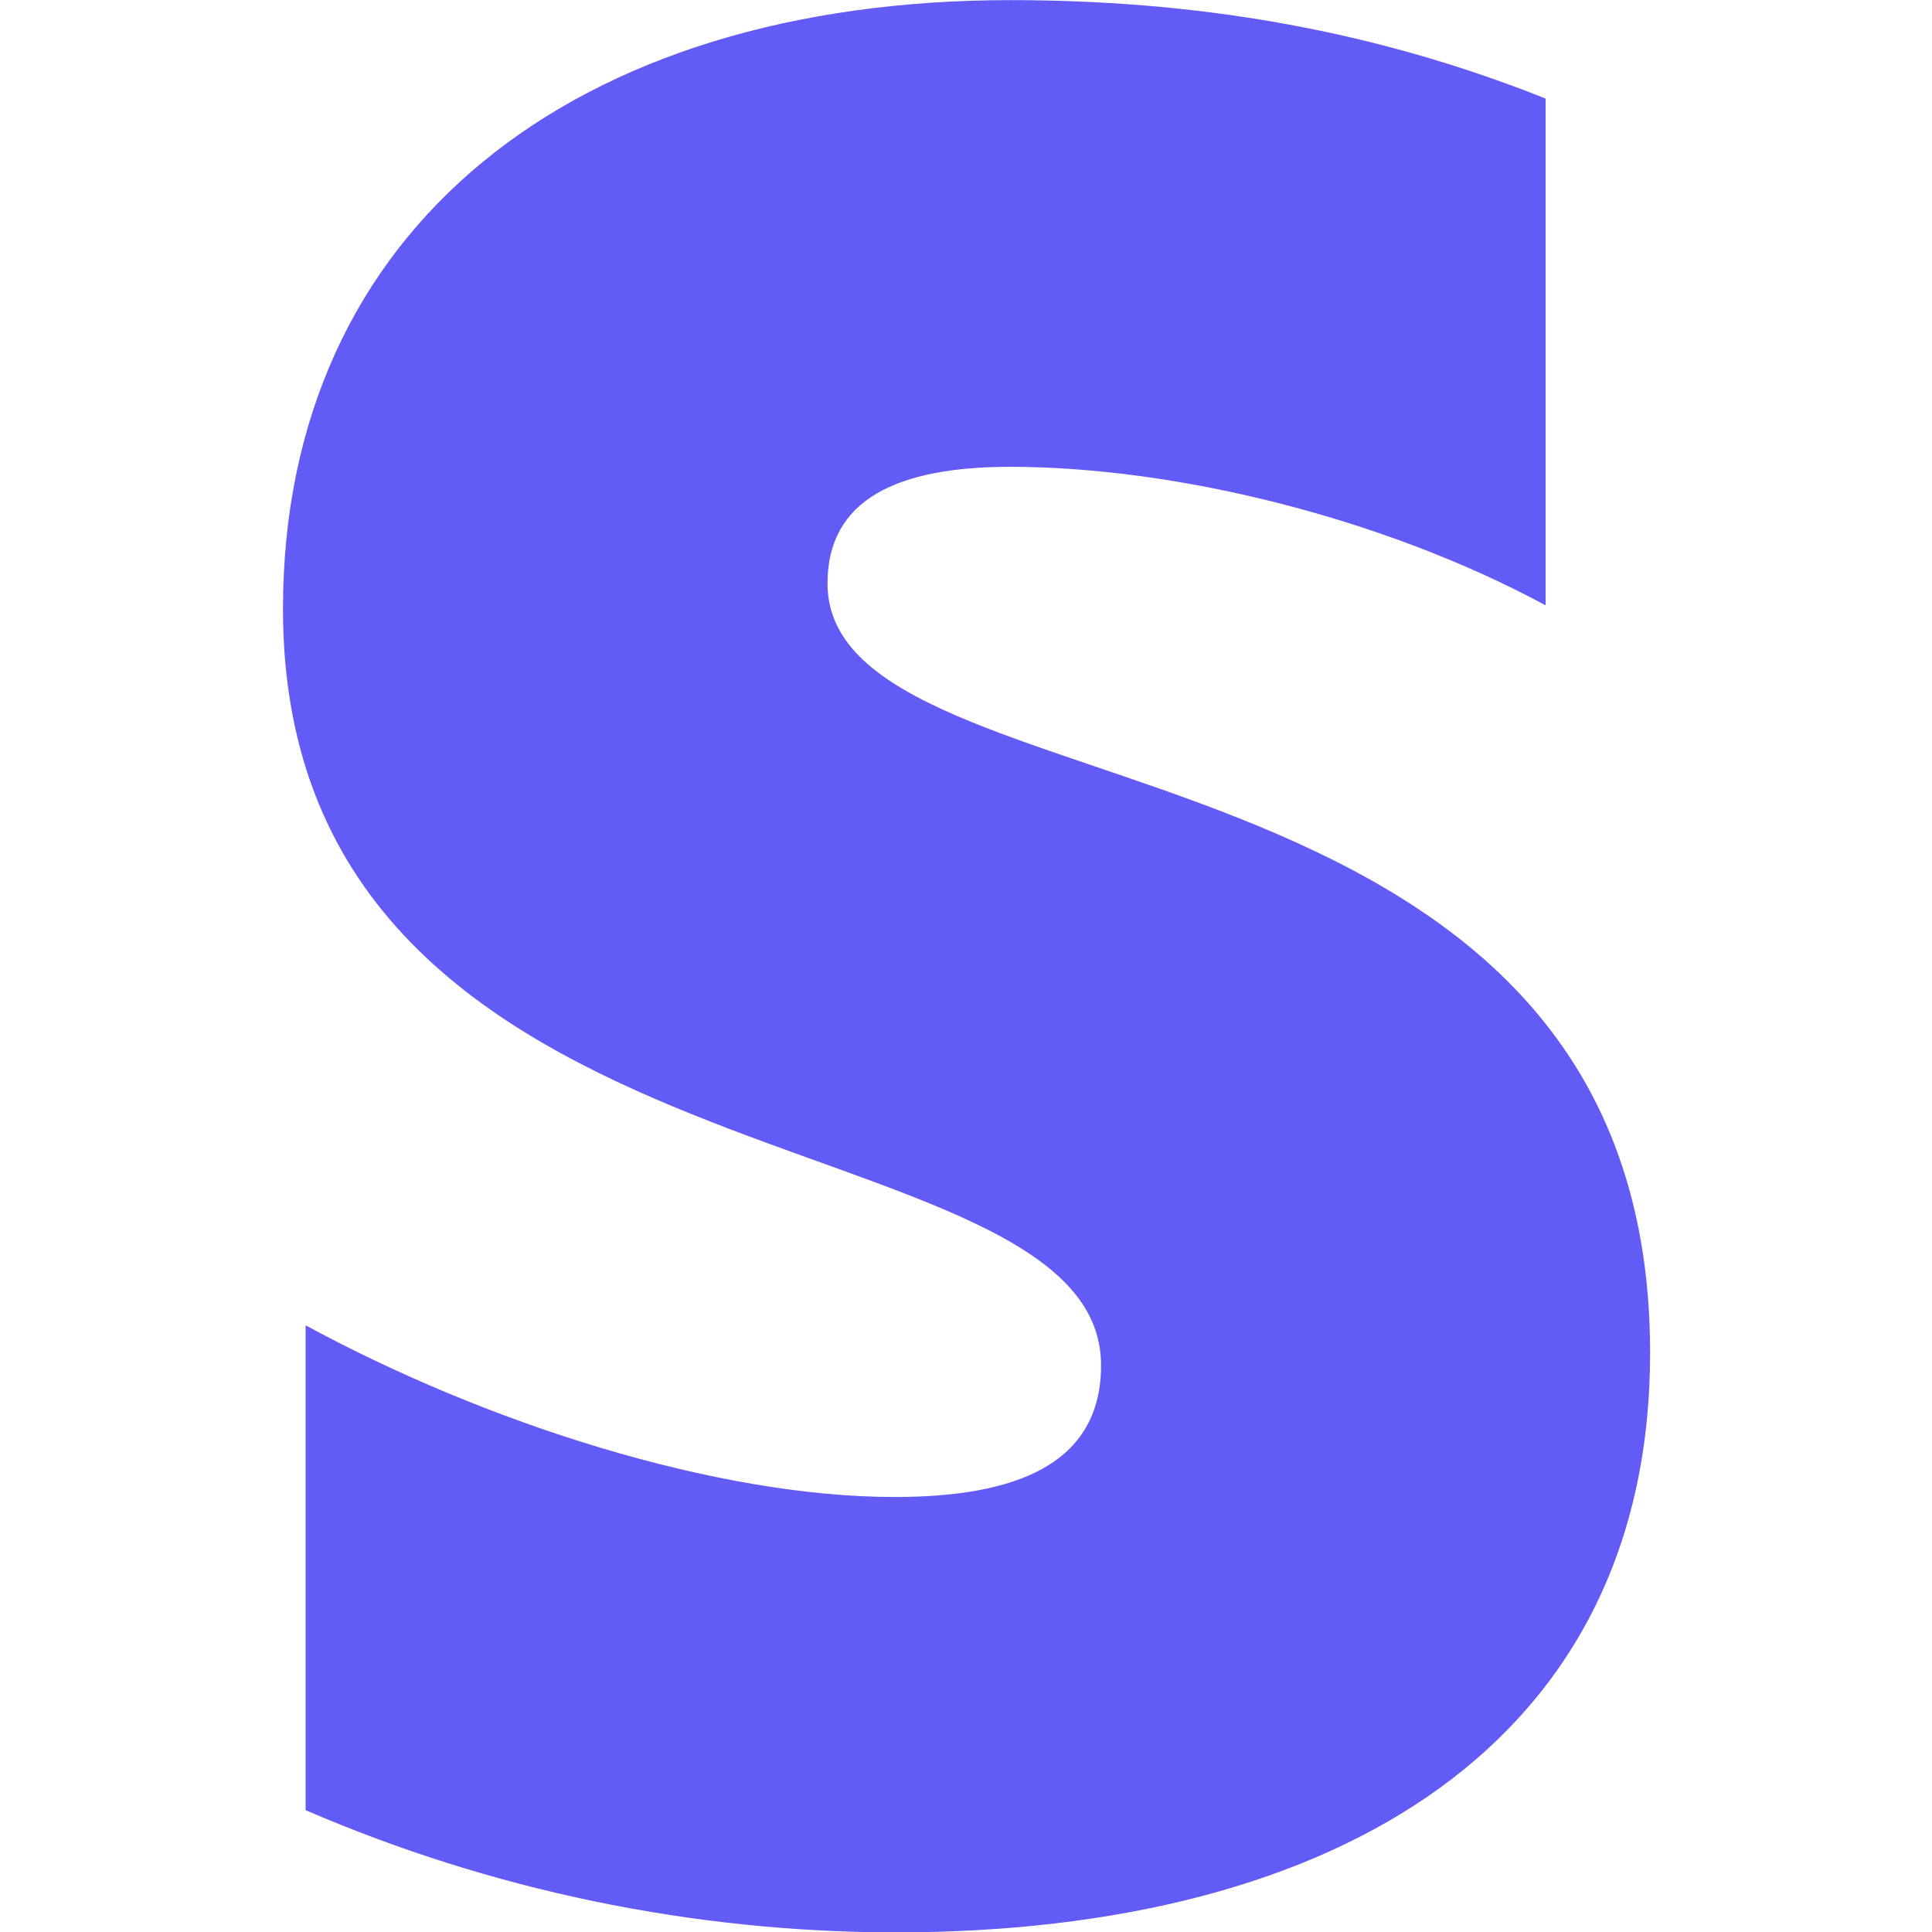
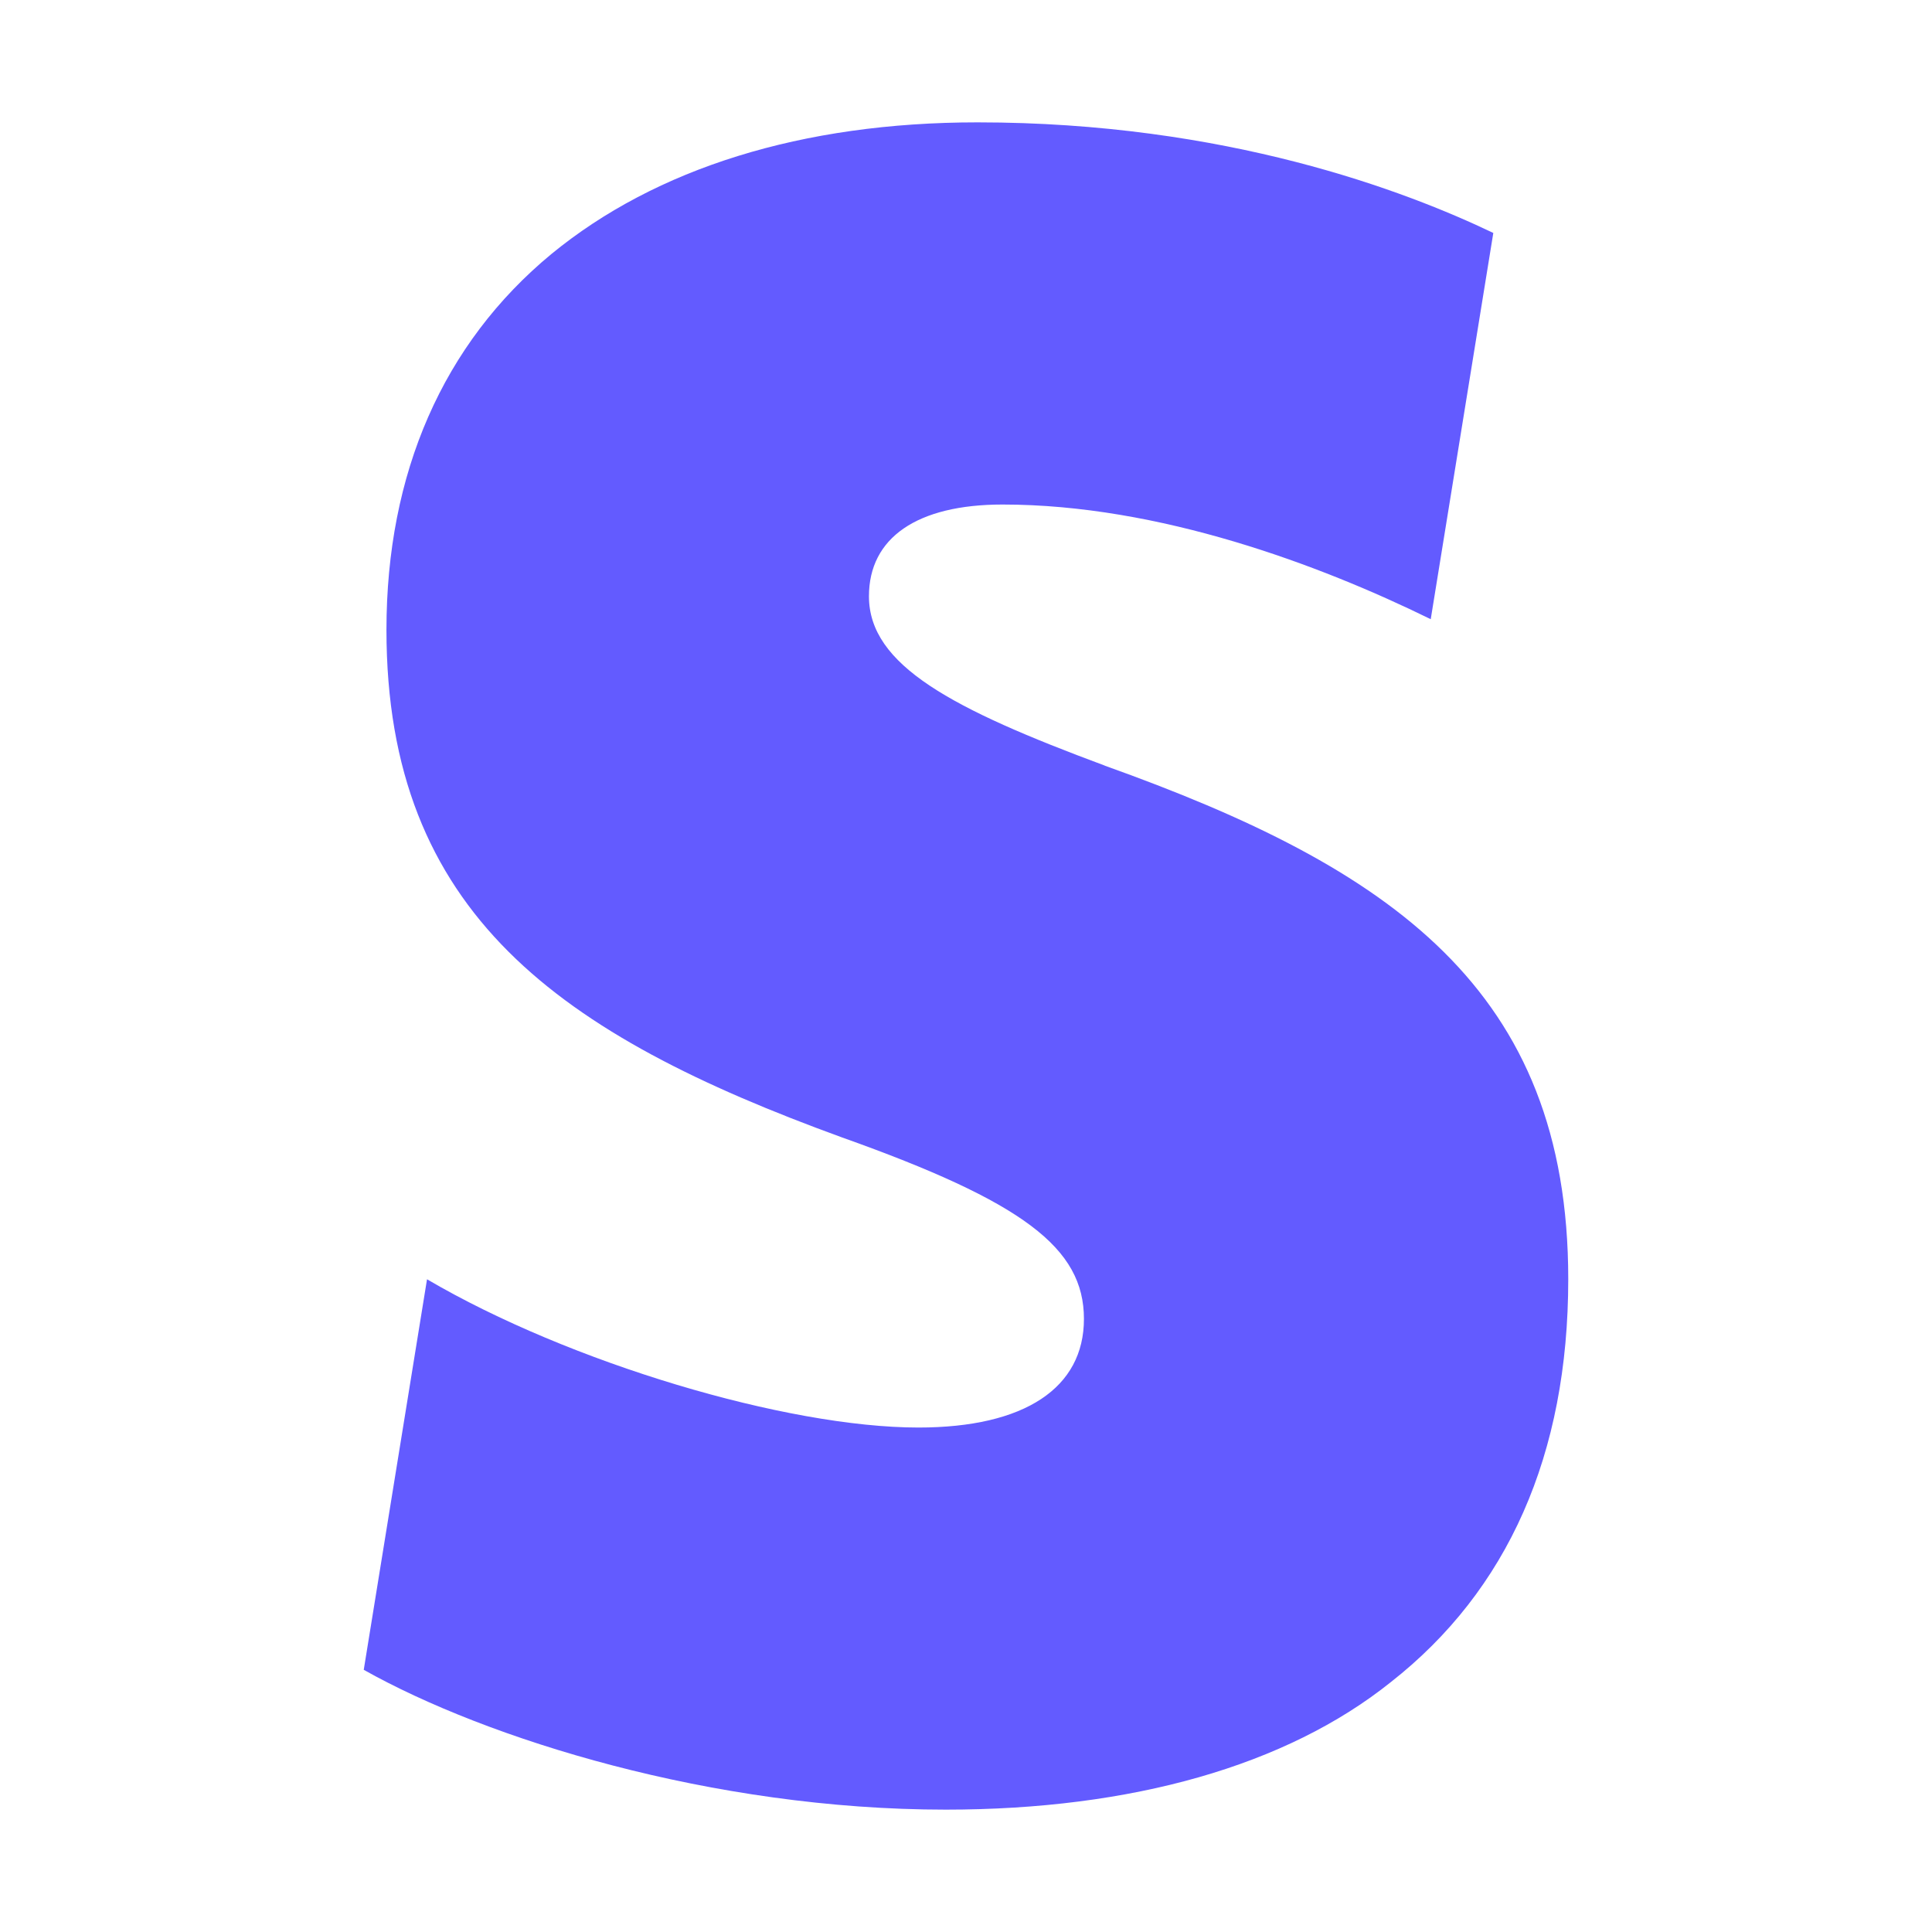
- <svg xmlns="http://www.w3.org/2000/svg" height="800" viewBox="0 0 800 800" width="800">
-   <path d="m0 0h800v800h-800z" fill="none" />
-   <path d="m342.65 241.575c0-34.85 29.05-48.275 75.625-48.275 67.825 0 153.9 20.775 221.725 57.35v-209.825c-73.9-29.525-147.65-40.775-221.575-40.775-180.775 0-301.25 94.375-301.25 252.175 0 246.725 338.75 206.725 338.75 313.125 0 41.25-35.775 54.525-85.475 54.525-73.75 0-169.075-30.475-243.9-71.1v200.775c76.975 33.225 159.9 50.425 243.75 50.625 185.325 0 312.975-79.7 312.975-240 0-265.925-340.625-218.275-340.625-318.6z" fill="#625bf6" />
+ <svg xmlns="http://www.w3.org/2000/svg" height="300" viewBox="0 0 300 300" width="300">
+   <path d="m0 0h300v300h-300z" fill="none" />
+   <path d="m171.566 118.887c-23.711-8.798-36.636-15.567-36.636-26.298 0-9.072 7.455-14.246 20.752-14.246 24.312 0 49.289 9.366 66.482 17.806l9.716-59.977c-13.634-6.528-41.527-17.172-80.084-17.172-27.27 0-49.955 7.139-66.166 20.436-16.855 13.919-25.622 34.06-25.622 58.361 0 44.091 26.932 62.879 70.697 78.806 28.22 10.044 37.608 17.183 37.608 28.199 0 10.698-9.17 16.865-25.698 16.865-20.469 0-54.202-10.053-76.307-23.022l-9.825 60.642c19.005 10.687 54.048 21.713 90.39 21.713 28.83 0 52.869-6.812 69.08-19.792 18.166-14.246 27.564-35.327 27.564-62.574 0-45.065-27.553-63.874-71.984-79.747z" fill="#635bff" />
</svg>
